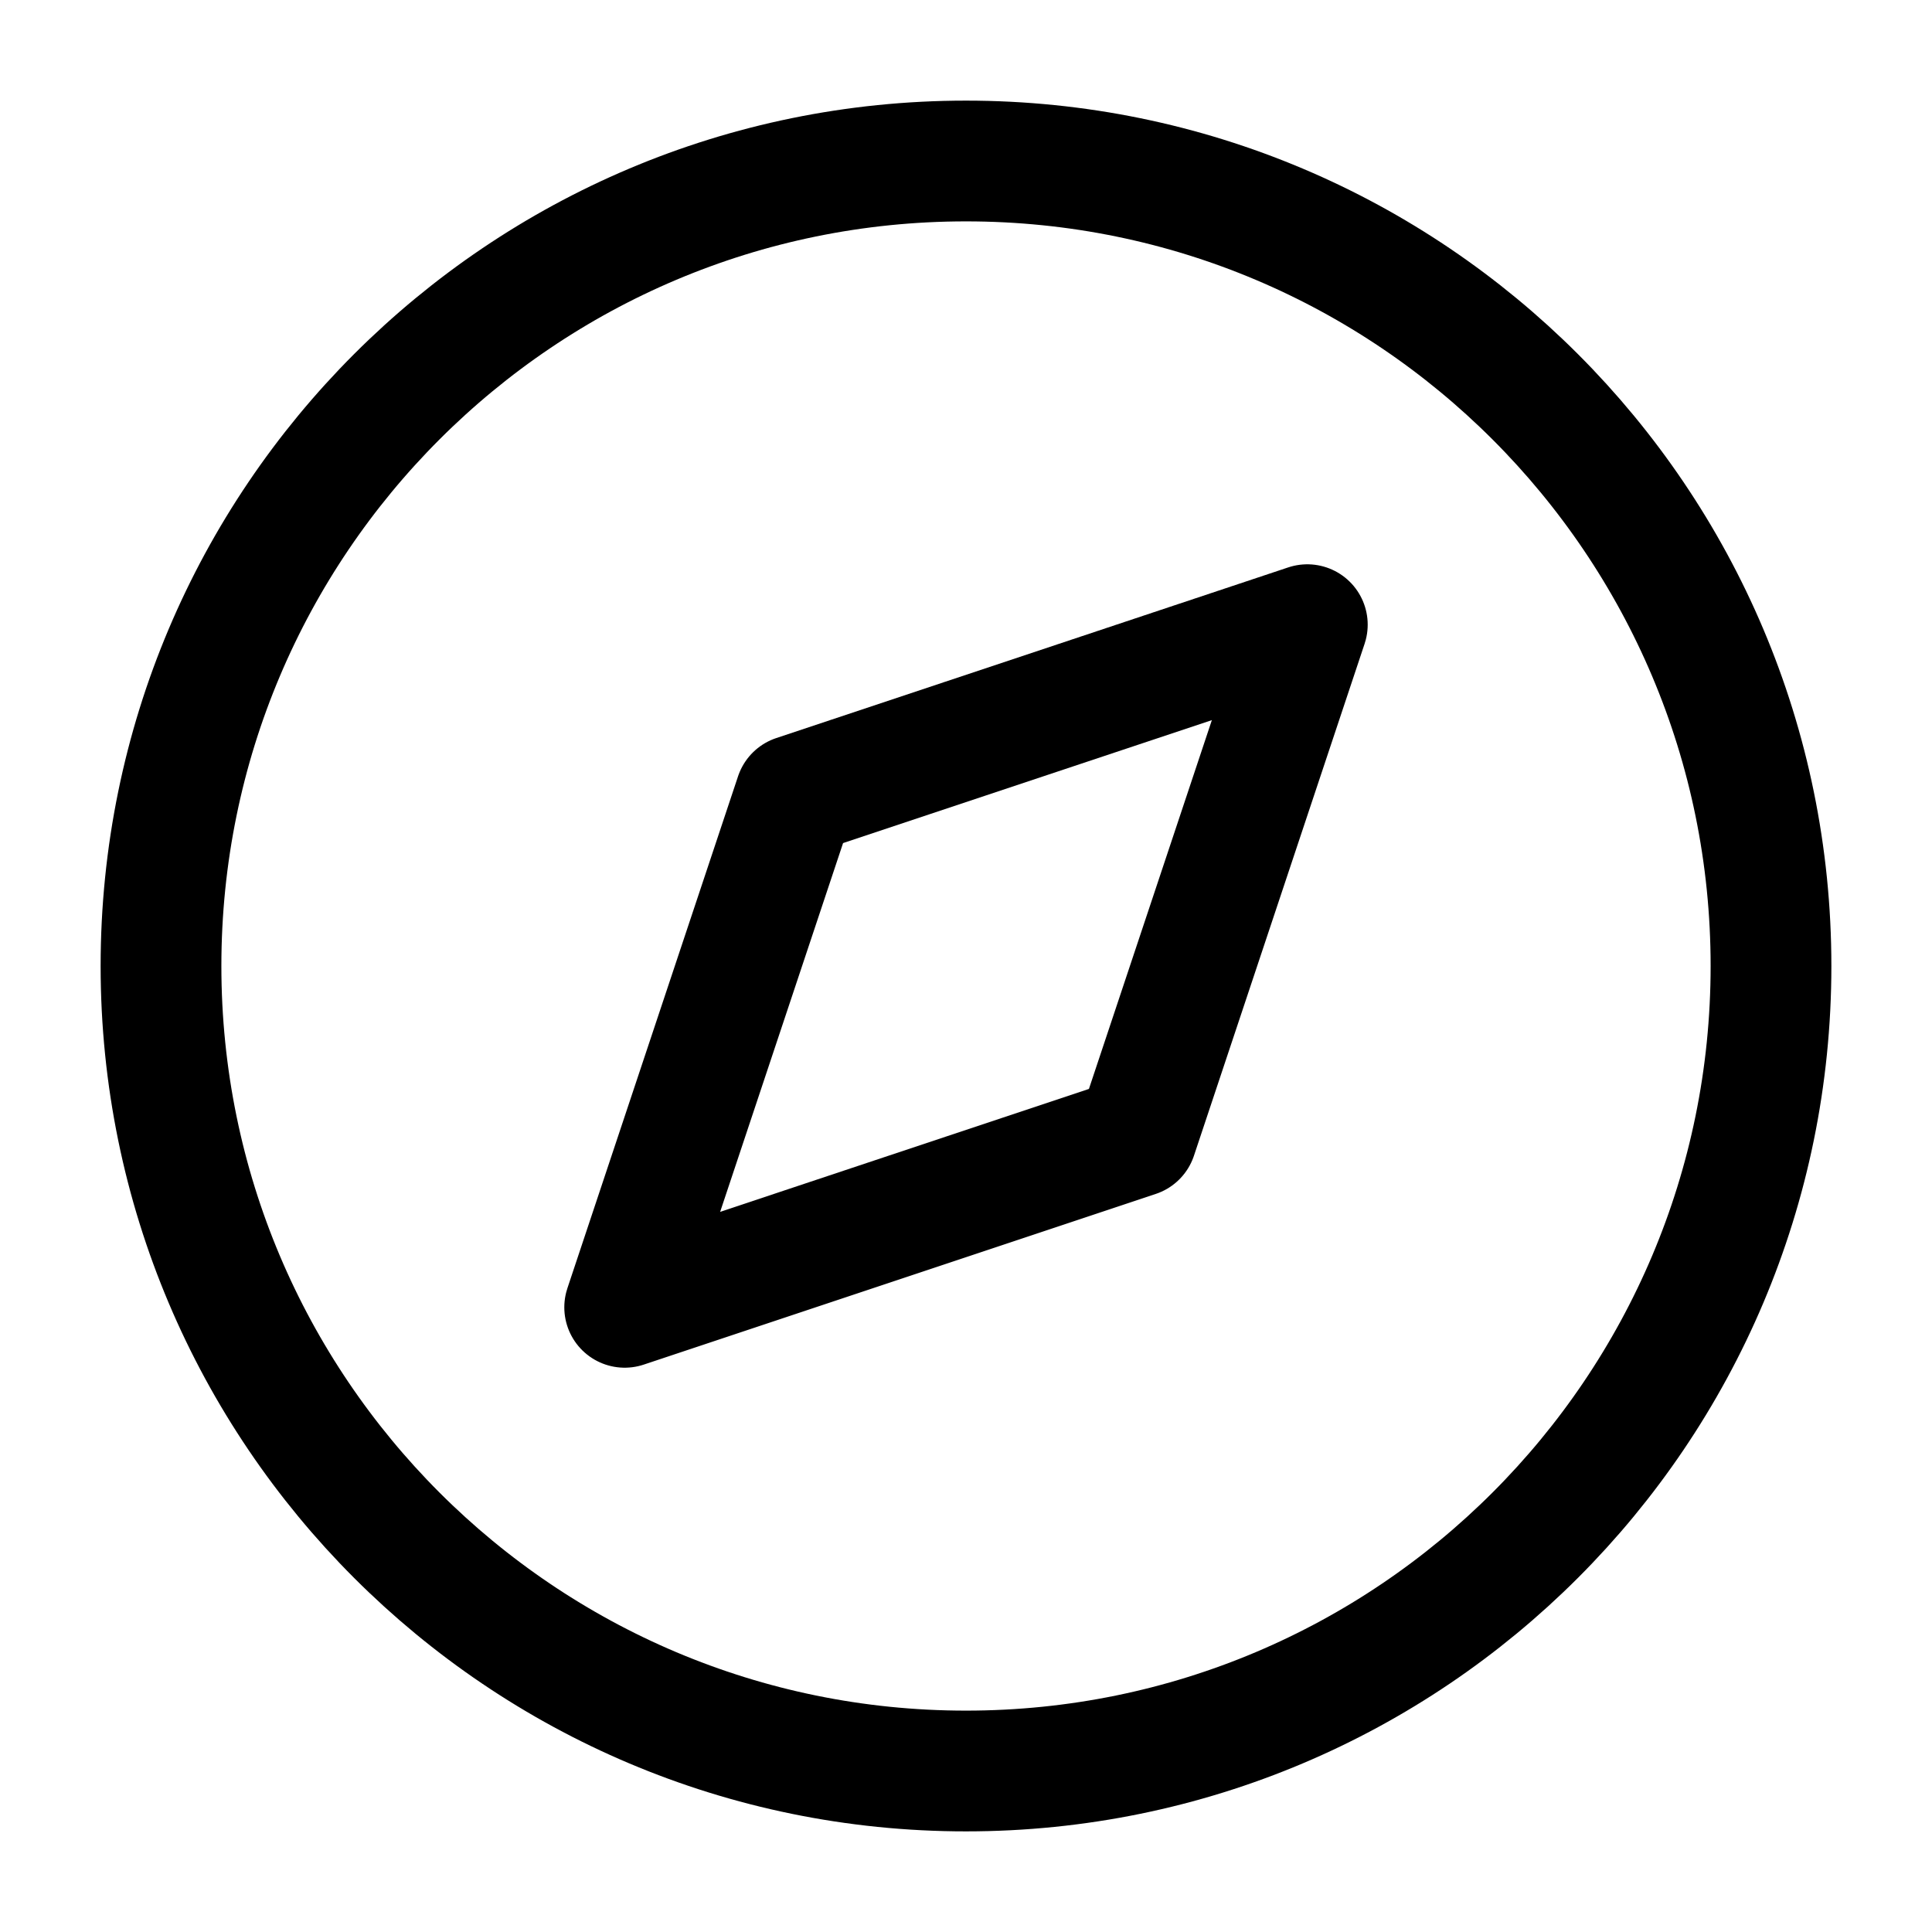
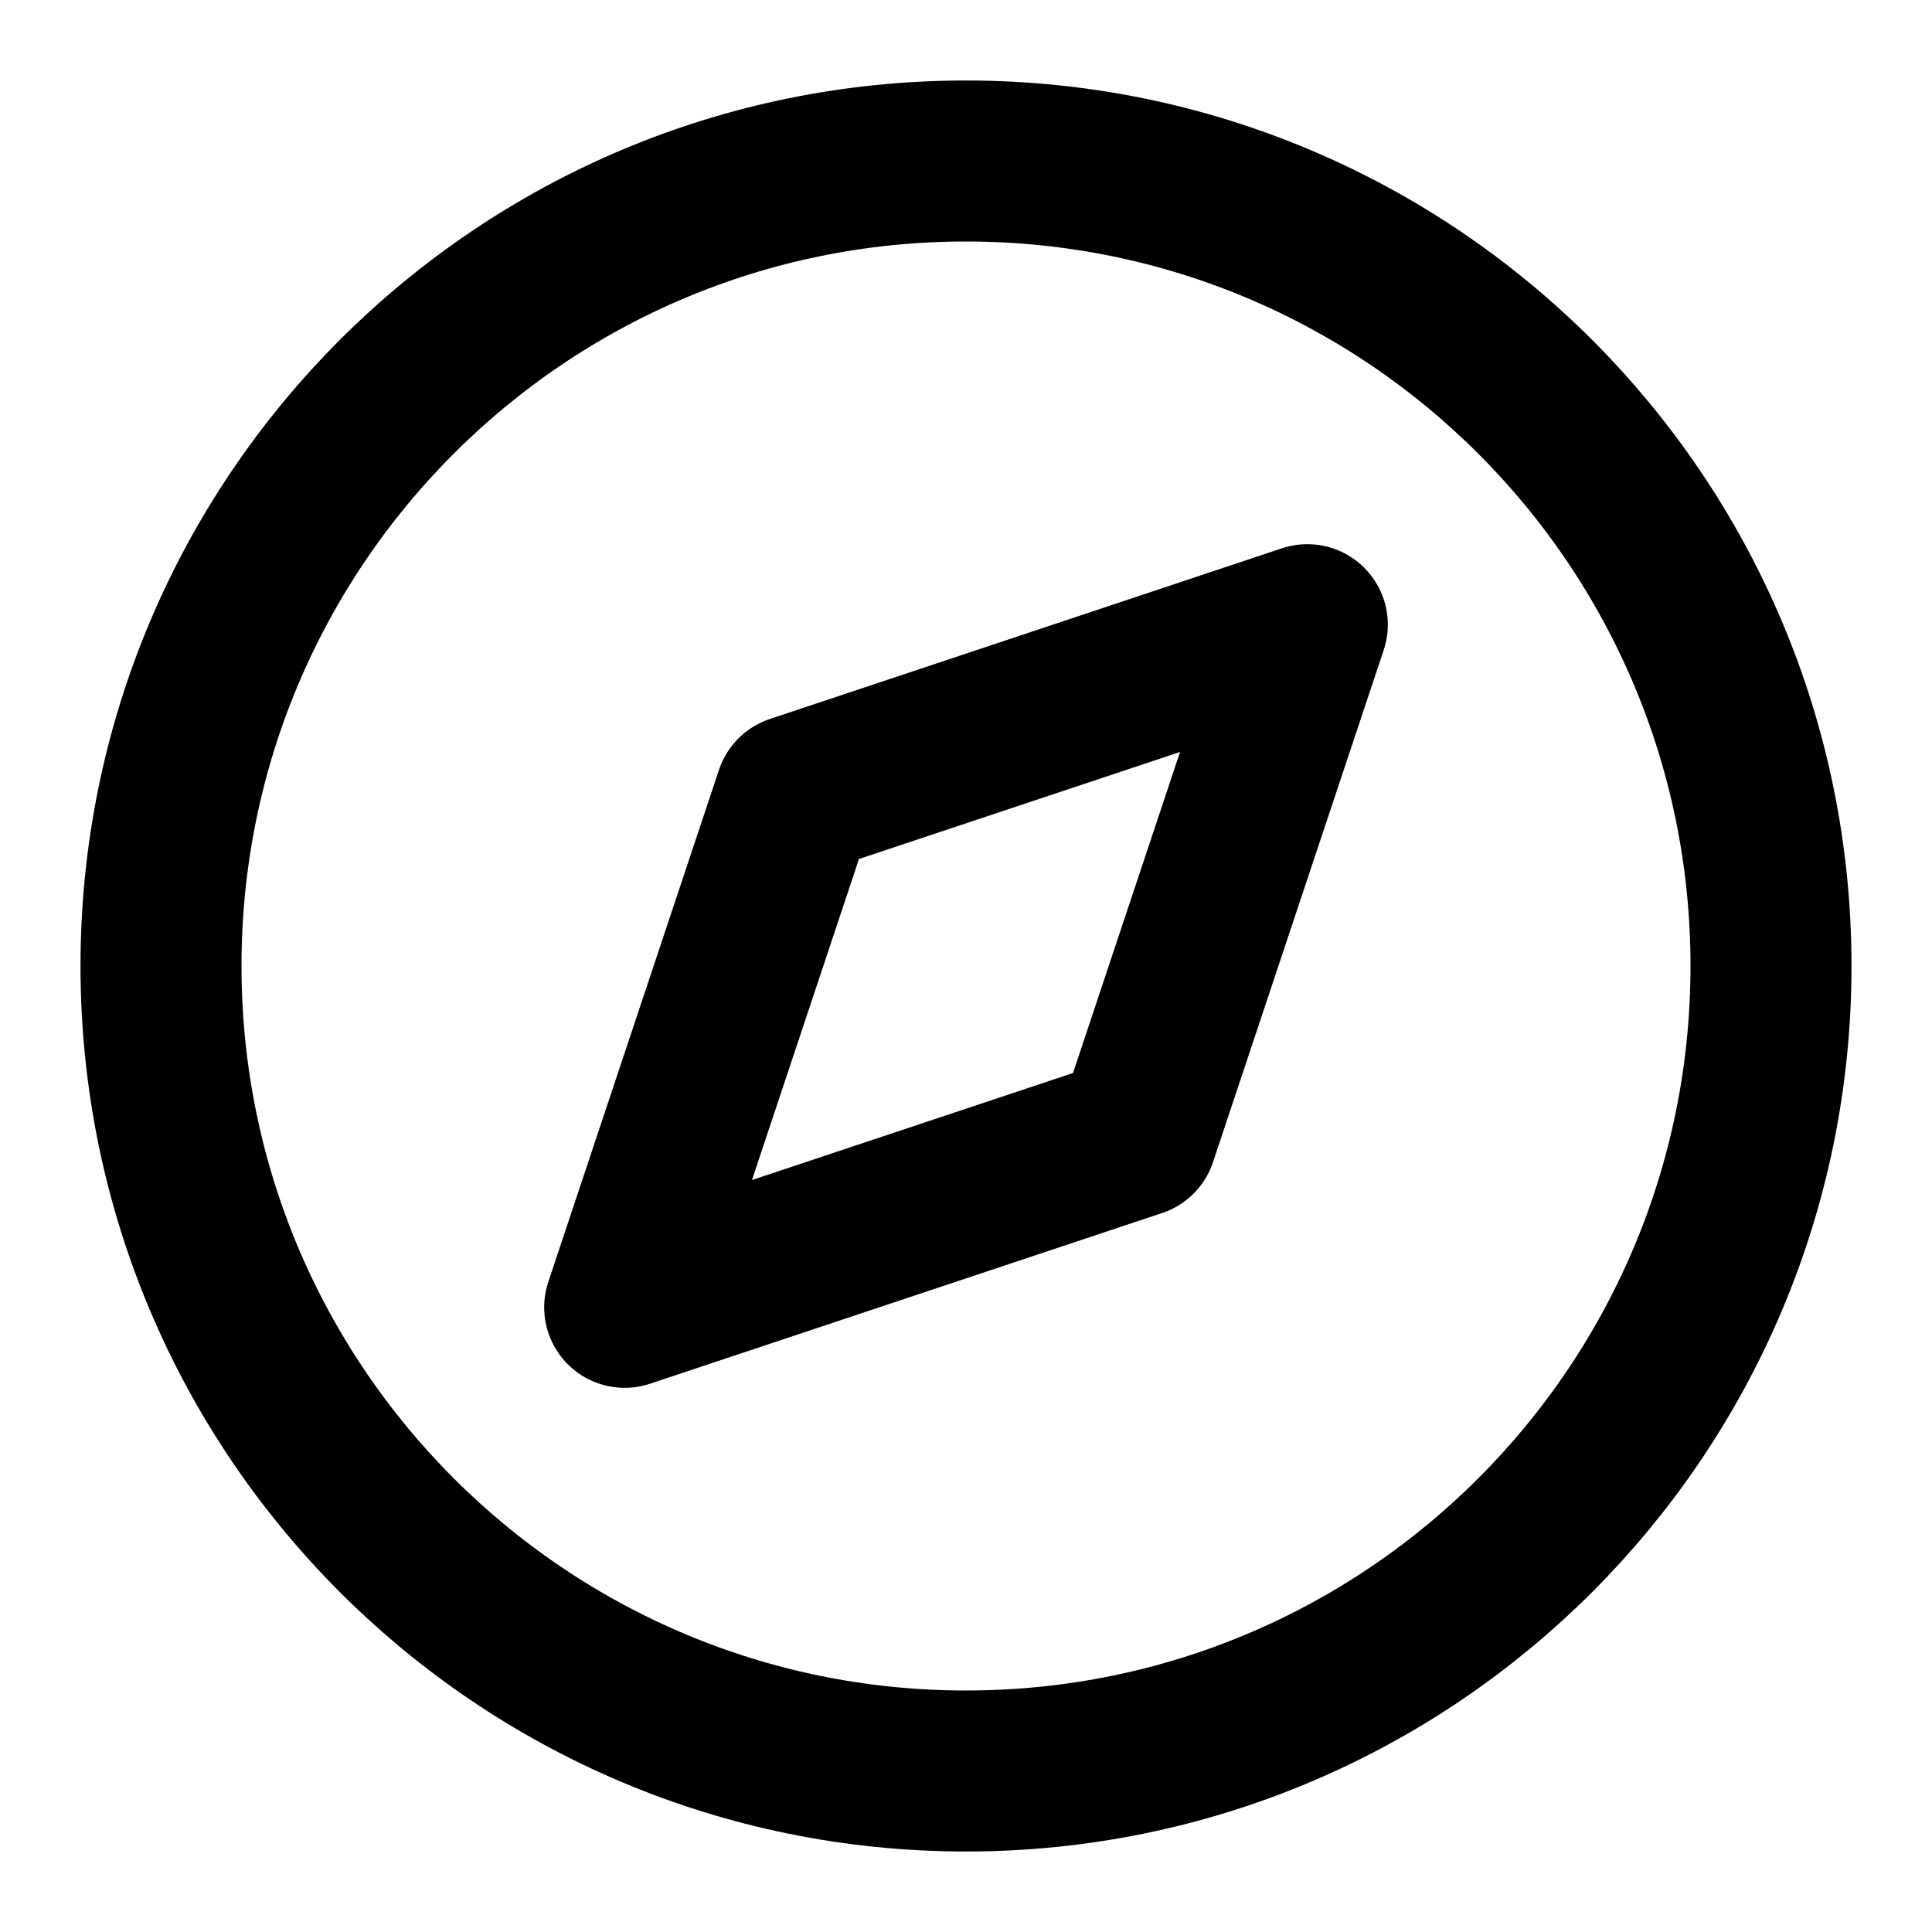
- <svg xmlns="http://www.w3.org/2000/svg" width="40" height="40" viewBox="0 0 24 24" fill="none" stroke="currentColor" stroke-width="1.5" stroke-linecap="round" stroke-linejoin="round" class="feather feather-compass">
+ <svg xmlns="http://www.w3.org/2000/svg" width="48" height="48" viewBox="0 0 24 24" fill="none" stroke="currentColor" stroke-width="2" stroke-linecap="round" stroke-linejoin="round" class="feather feather-compass">
  <circle cx="12" cy="12" r="10" />
  <polygon points="16.24 7.76 14.12 14.12 7.76 16.24 9.88 9.88 16.24 7.76" />
</svg>
